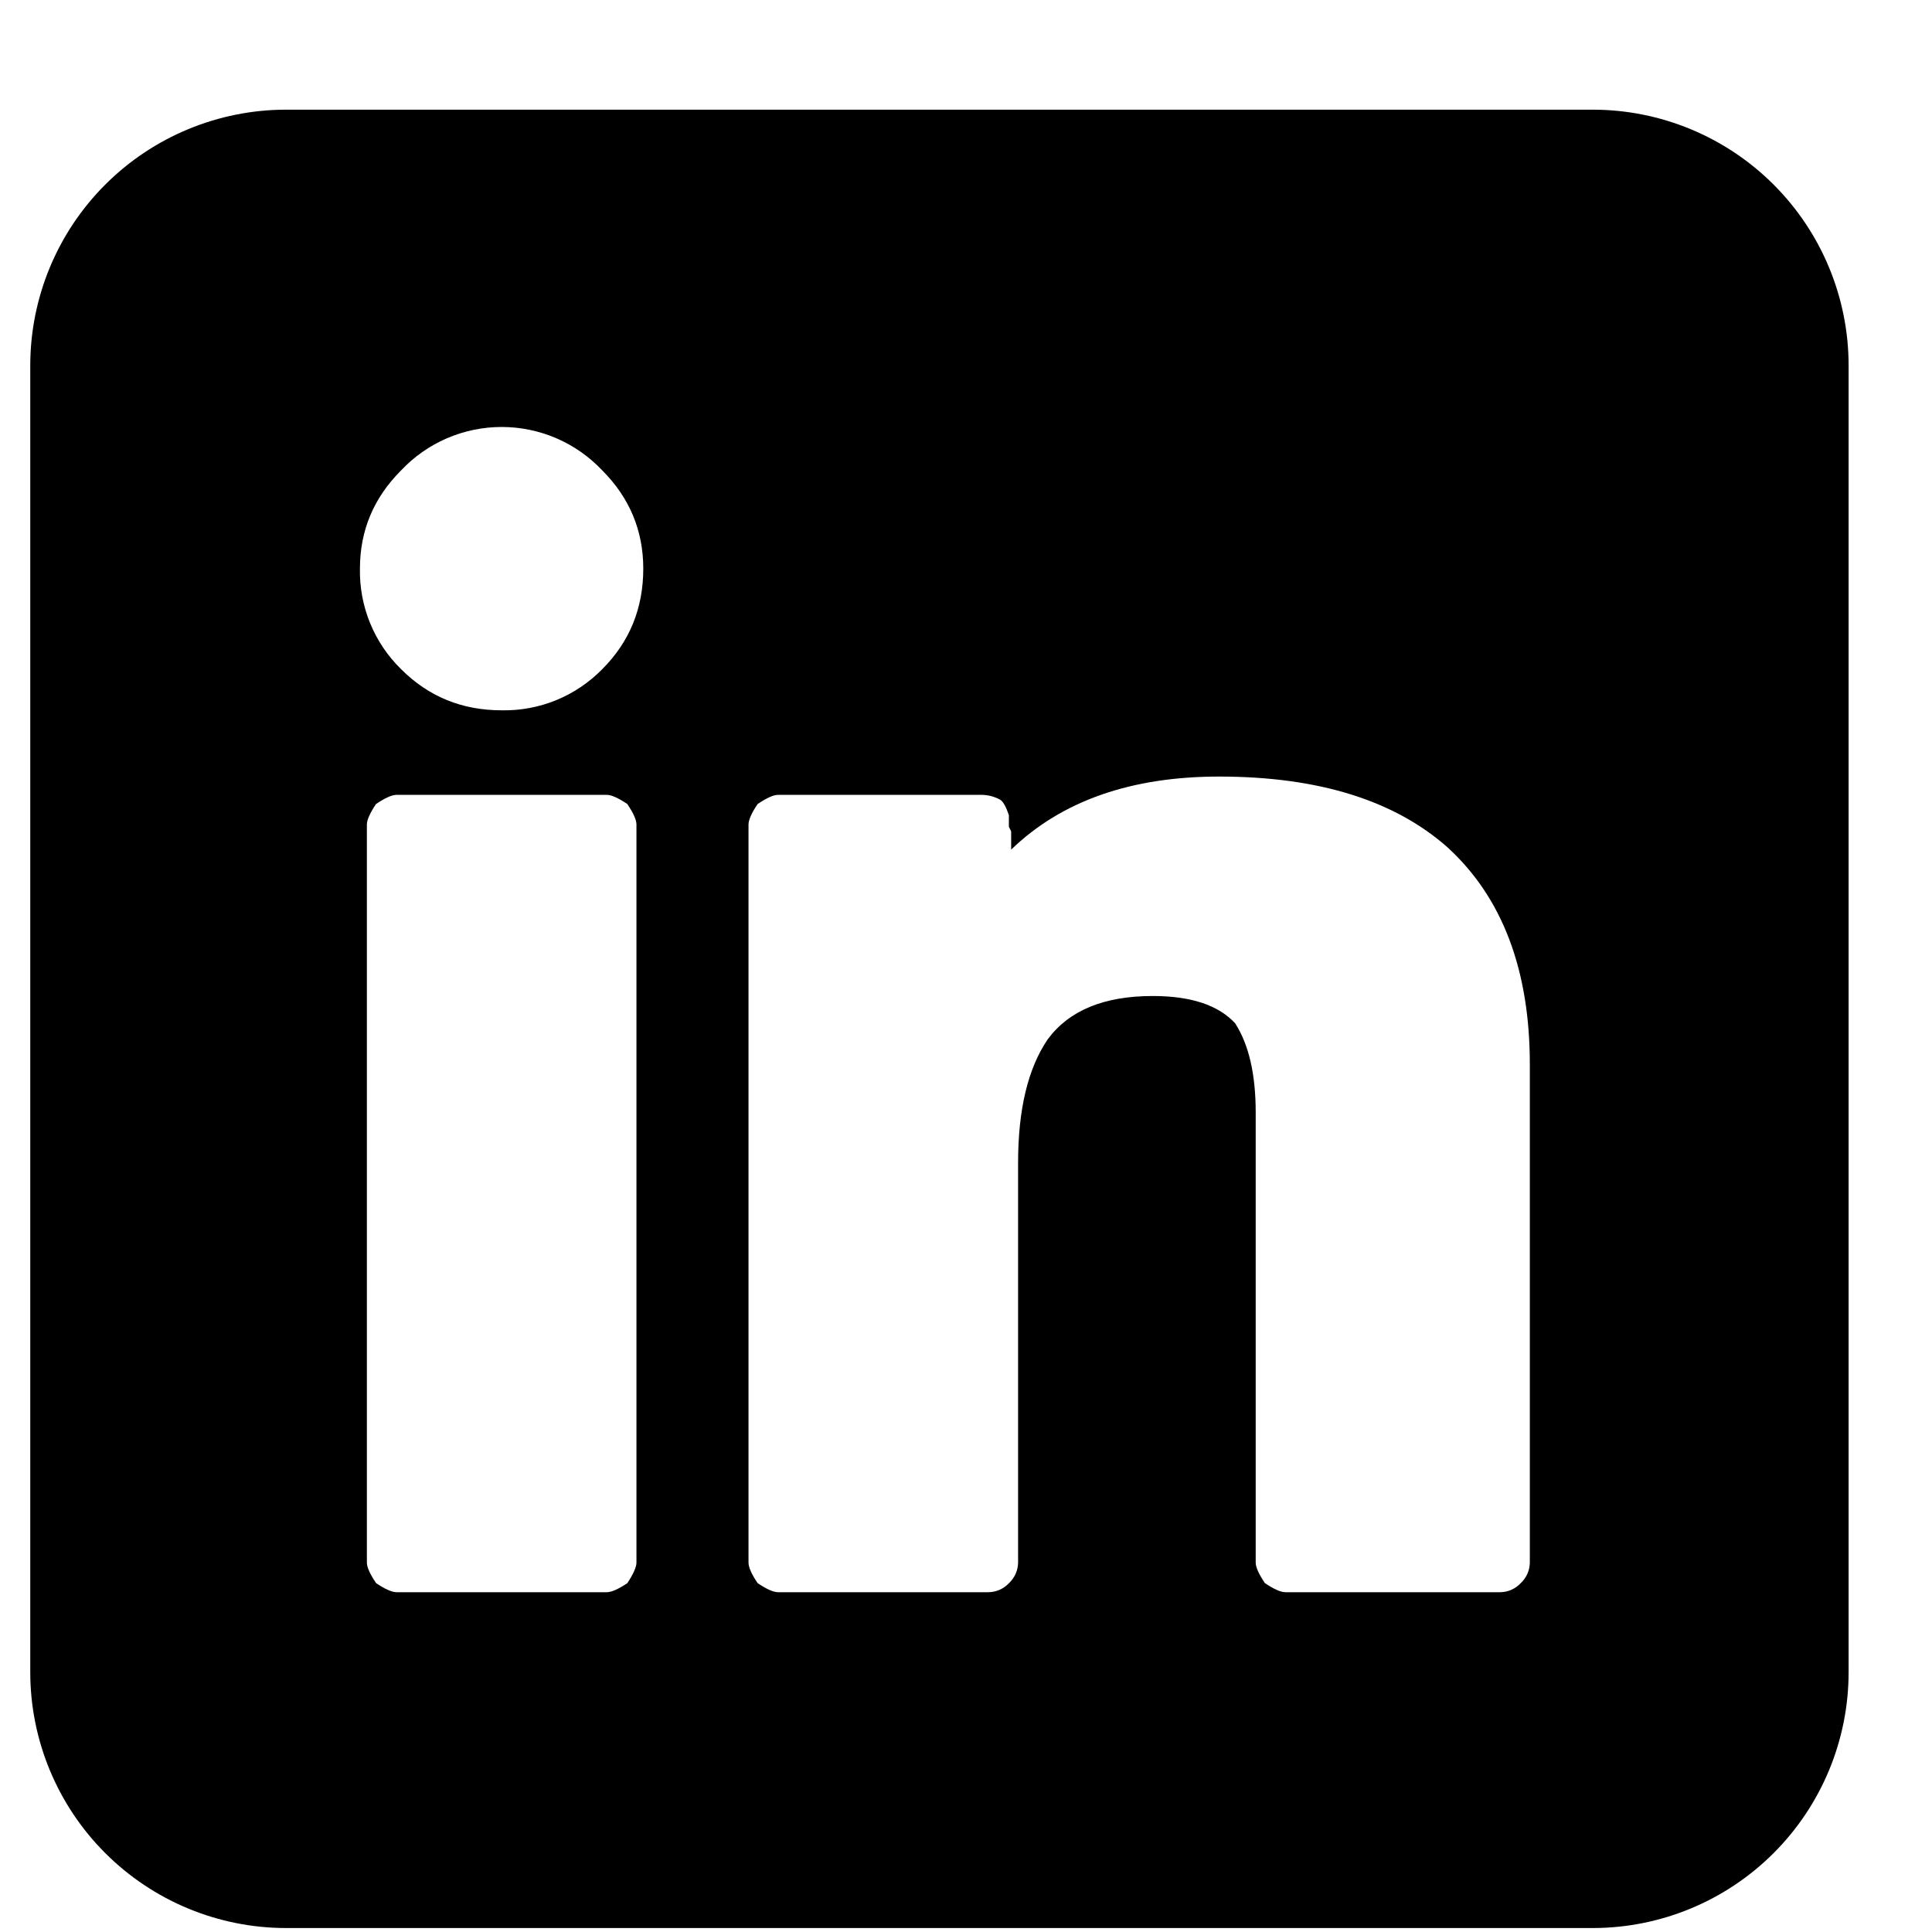
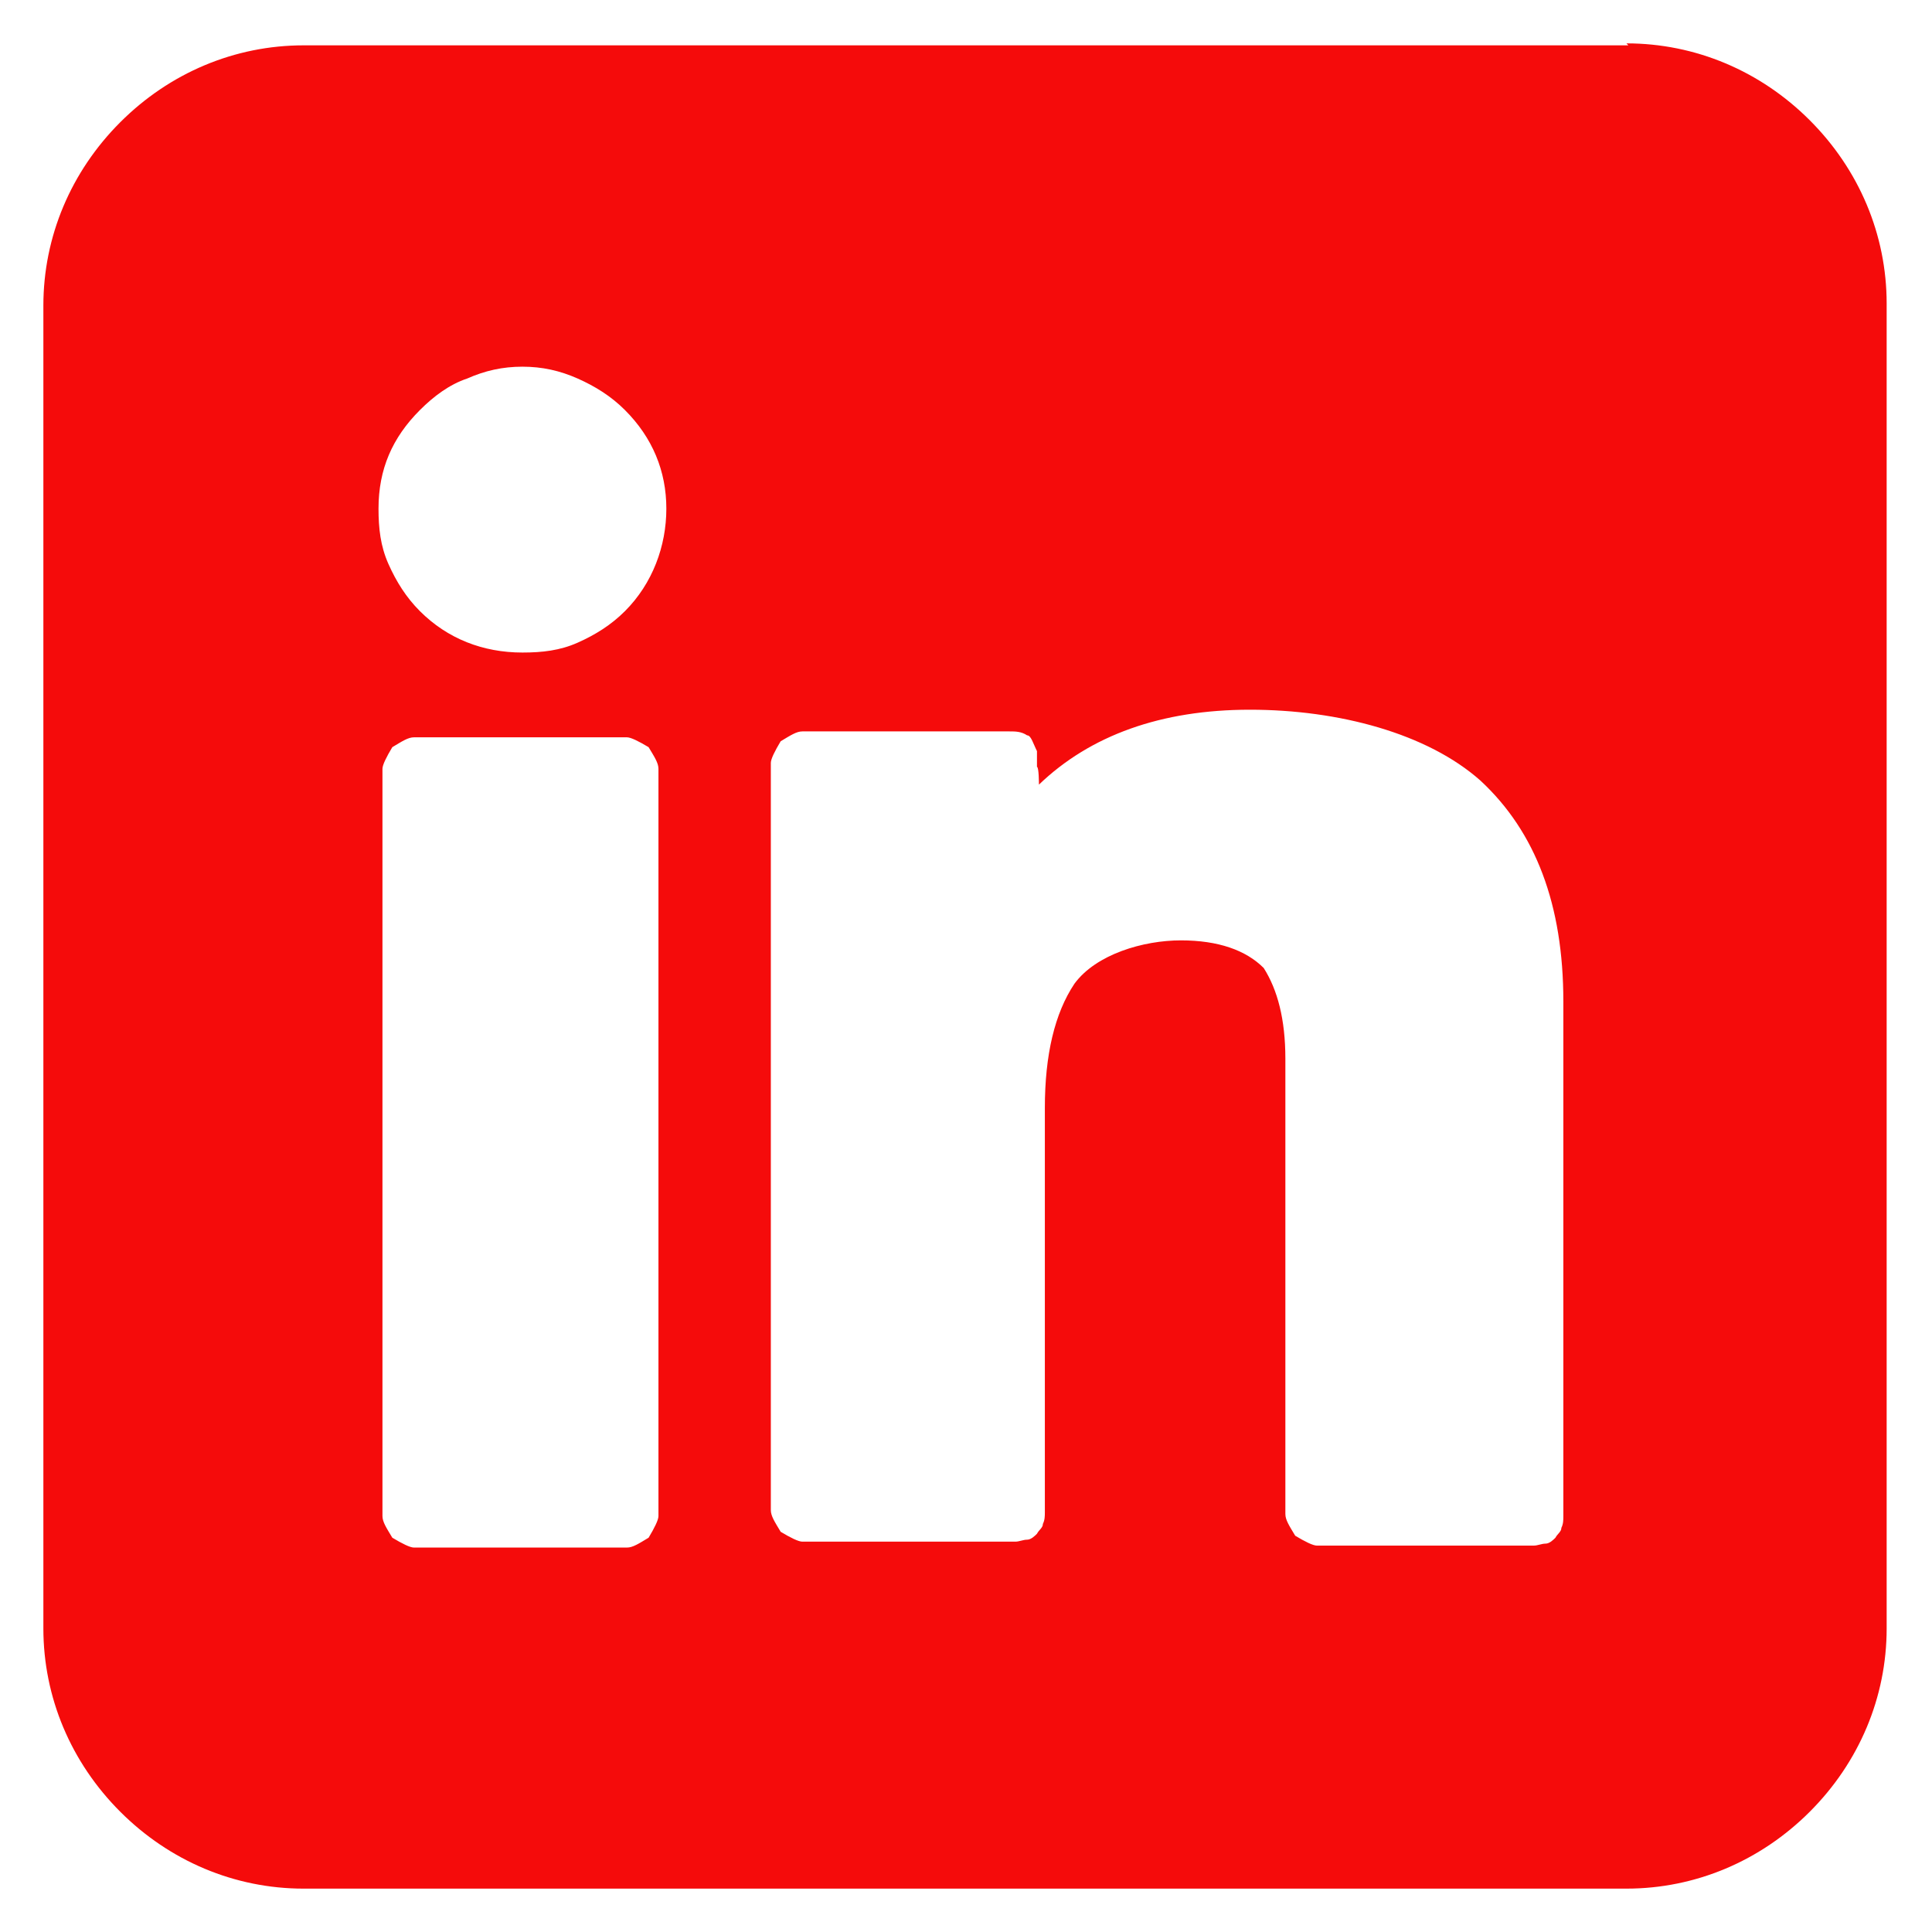
- <svg xmlns="http://www.w3.org/2000/svg" width="98" height="98" viewBox="0 0 98 98" fill="none">
-   <path d="M80.788 5.563H14.517C11.074 5.563 7.772 6.931 5.337 9.366C2.903 11.8 1.535 15.102 1.535 18.546V84.817C1.535 88.26 2.903 91.562 5.337 93.996C7.772 96.431 11.074 97.799 14.517 97.799H80.788C84.231 97.799 87.533 96.431 89.968 93.996C92.403 91.562 93.77 88.26 93.77 84.817V18.546C93.77 15.102 92.403 11.8 89.968 9.366C87.533 6.931 84.231 5.563 80.788 5.563ZM32.284 79.26C32.284 79.49 32.128 79.836 31.823 80.303C31.361 80.614 31.01 80.764 30.779 80.764H20.114C19.884 80.764 19.538 80.614 19.077 80.303C18.765 79.842 18.61 79.496 18.61 79.26V41.824C18.61 41.593 18.765 41.247 19.071 40.786C19.532 40.474 19.878 40.319 20.114 40.319H30.779C31.01 40.319 31.356 40.474 31.817 40.78C32.128 41.241 32.284 41.587 32.284 41.824V79.26ZM30.549 33.943C29.886 34.621 29.091 35.156 28.214 35.515C27.336 35.874 26.395 36.049 25.447 36.03C23.435 36.03 21.74 35.338 20.345 33.943C19.667 33.281 19.132 32.486 18.773 31.608C18.414 30.731 18.239 29.789 18.258 28.841C18.258 26.91 18.956 25.25 20.345 23.861C21 23.165 21.791 22.611 22.668 22.232C23.546 21.854 24.491 21.658 25.447 21.658C26.402 21.658 27.348 21.854 28.225 22.232C29.103 22.611 29.893 23.165 30.549 23.861C31.932 25.244 32.63 26.916 32.63 28.841C32.63 30.853 31.938 32.554 30.549 33.943ZM77.6 79.26C77.598 79.456 77.557 79.649 77.477 79.829C77.398 80.008 77.283 80.17 77.139 80.303C77.005 80.447 76.844 80.562 76.665 80.641C76.486 80.72 76.292 80.762 76.095 80.764H65.2C64.969 80.764 64.624 80.614 64.162 80.303C63.851 79.842 63.695 79.496 63.695 79.26V56.431C63.695 54.494 63.349 52.99 62.652 51.906C61.799 50.984 60.41 50.522 58.478 50.522C56.005 50.522 54.23 51.249 53.146 52.719C52.143 54.189 51.642 56.276 51.642 58.979V79.26C51.64 79.456 51.598 79.649 51.519 79.829C51.439 80.008 51.324 80.17 51.181 80.303C51.046 80.448 50.884 80.563 50.704 80.642C50.523 80.722 50.328 80.763 50.131 80.764H39.467C39.236 80.764 38.89 80.614 38.429 80.303C38.118 79.842 37.968 79.496 37.968 79.26V41.824C37.968 41.593 38.118 41.247 38.429 40.786C38.89 40.474 39.236 40.319 39.467 40.319H49.785C50.097 40.319 50.402 40.394 50.708 40.55C50.869 40.63 51.025 40.895 51.175 41.356V41.939L51.29 42.169V43.097C53.844 40.63 57.36 39.391 61.839 39.391C66.86 39.391 70.723 40.59 73.426 42.982C76.211 45.53 77.6 49.208 77.6 53.993V79.26Z" fill="black" />
+ <svg xmlns="http://www.w3.org/2000/svg" version="1.1" viewBox="0 0 98 98">
+   <defs>
+     <style>
+       .cls-1 {
+         fill: #f50b0b;
+       }
+     </style>
+   </defs>
+   <g>
+     <g id="Layer_1">
+       <path class="cls-1" d="M82.6,2.3H15.4c-3.5,0-6.8,1.4-9.3,3.9-2.5,2.5-3.9,5.8-3.9,9.3v67.1c0,3.5,1.4,6.8,3.9,9.3,2.5,2.5,5.8,3.9,9.3,3.9h67.1c3.5,0,6.8-1.4,9.3-3.9,2.5-2.5,3.9-5.8,3.9-9.3V15.4c0-3.5-1.4-6.8-3.9-9.3-2.5-2.5-5.8-3.9-9.3-3.9ZM33.4,76.9c0,.2-.2.6-.5,1.1-.5.3-.8.5-1.1.5h-10.8c-.2,0-.6-.2-1.1-.5-.3-.5-.5-.8-.5-1.1v-37.9c0-.2.2-.6.5-1.1.5-.3.8-.5,1.1-.5h10.8c.2,0,.6.2,1.1.5.3.5.5.8.5,1.1v37.9ZM31.7,31c-.7.7-1.5,1.2-2.4,1.6-.9.4-1.8.5-2.8.5-2,0-3.8-.7-5.2-2.1-.7-.7-1.2-1.5-1.6-2.4-.4-.9-.5-1.8-.5-2.8,0-2,.7-3.6,2.1-5,.7-.7,1.5-1.3,2.4-1.6.9-.4,1.8-.6,2.8-.6s1.9.2,2.8.6c.9.4,1.7.9,2.4,1.6,1.4,1.4,2.1,3.1,2.1,5s-.7,3.8-2.1,5.2ZM79.3,76.9c0,.2,0,.4-.1.6,0,.2-.2.3-.3.5-.1.1-.3.3-.5.3-.2,0-.4.1-.6.1h-11c-.2,0-.6-.2-1.1-.5-.3-.5-.5-.8-.5-1.1v-23.1c0-2-.4-3.5-1.1-4.6-.9-.9-2.3-1.4-4.2-1.4s-4.3.7-5.4,2.2c-1,1.5-1.5,3.6-1.5,6.3v20.5c0,.2,0,.4-.1.6,0,.2-.2.3-.3.5-.1.1-.3.3-.5.3-.2,0-.4.1-.6.1h-10.8c-.2,0-.6-.2-1.1-.5-.3-.5-.5-.8-.5-1.1v-37.9c0-.2.2-.6.5-1.1.5-.3.8-.5,1.1-.5h10.5c.3,0,.6,0,.9.2.2,0,.3.4.5.8v.8c.1,0,.1.9.1.9,2.6-2.5,6.2-3.8,10.7-3.8s9,1.2,11.7,3.6c2.8,2.6,4.2,6.3,4.2,11.2v25.6Z" />
+     </g>
+   </g>
</svg>
